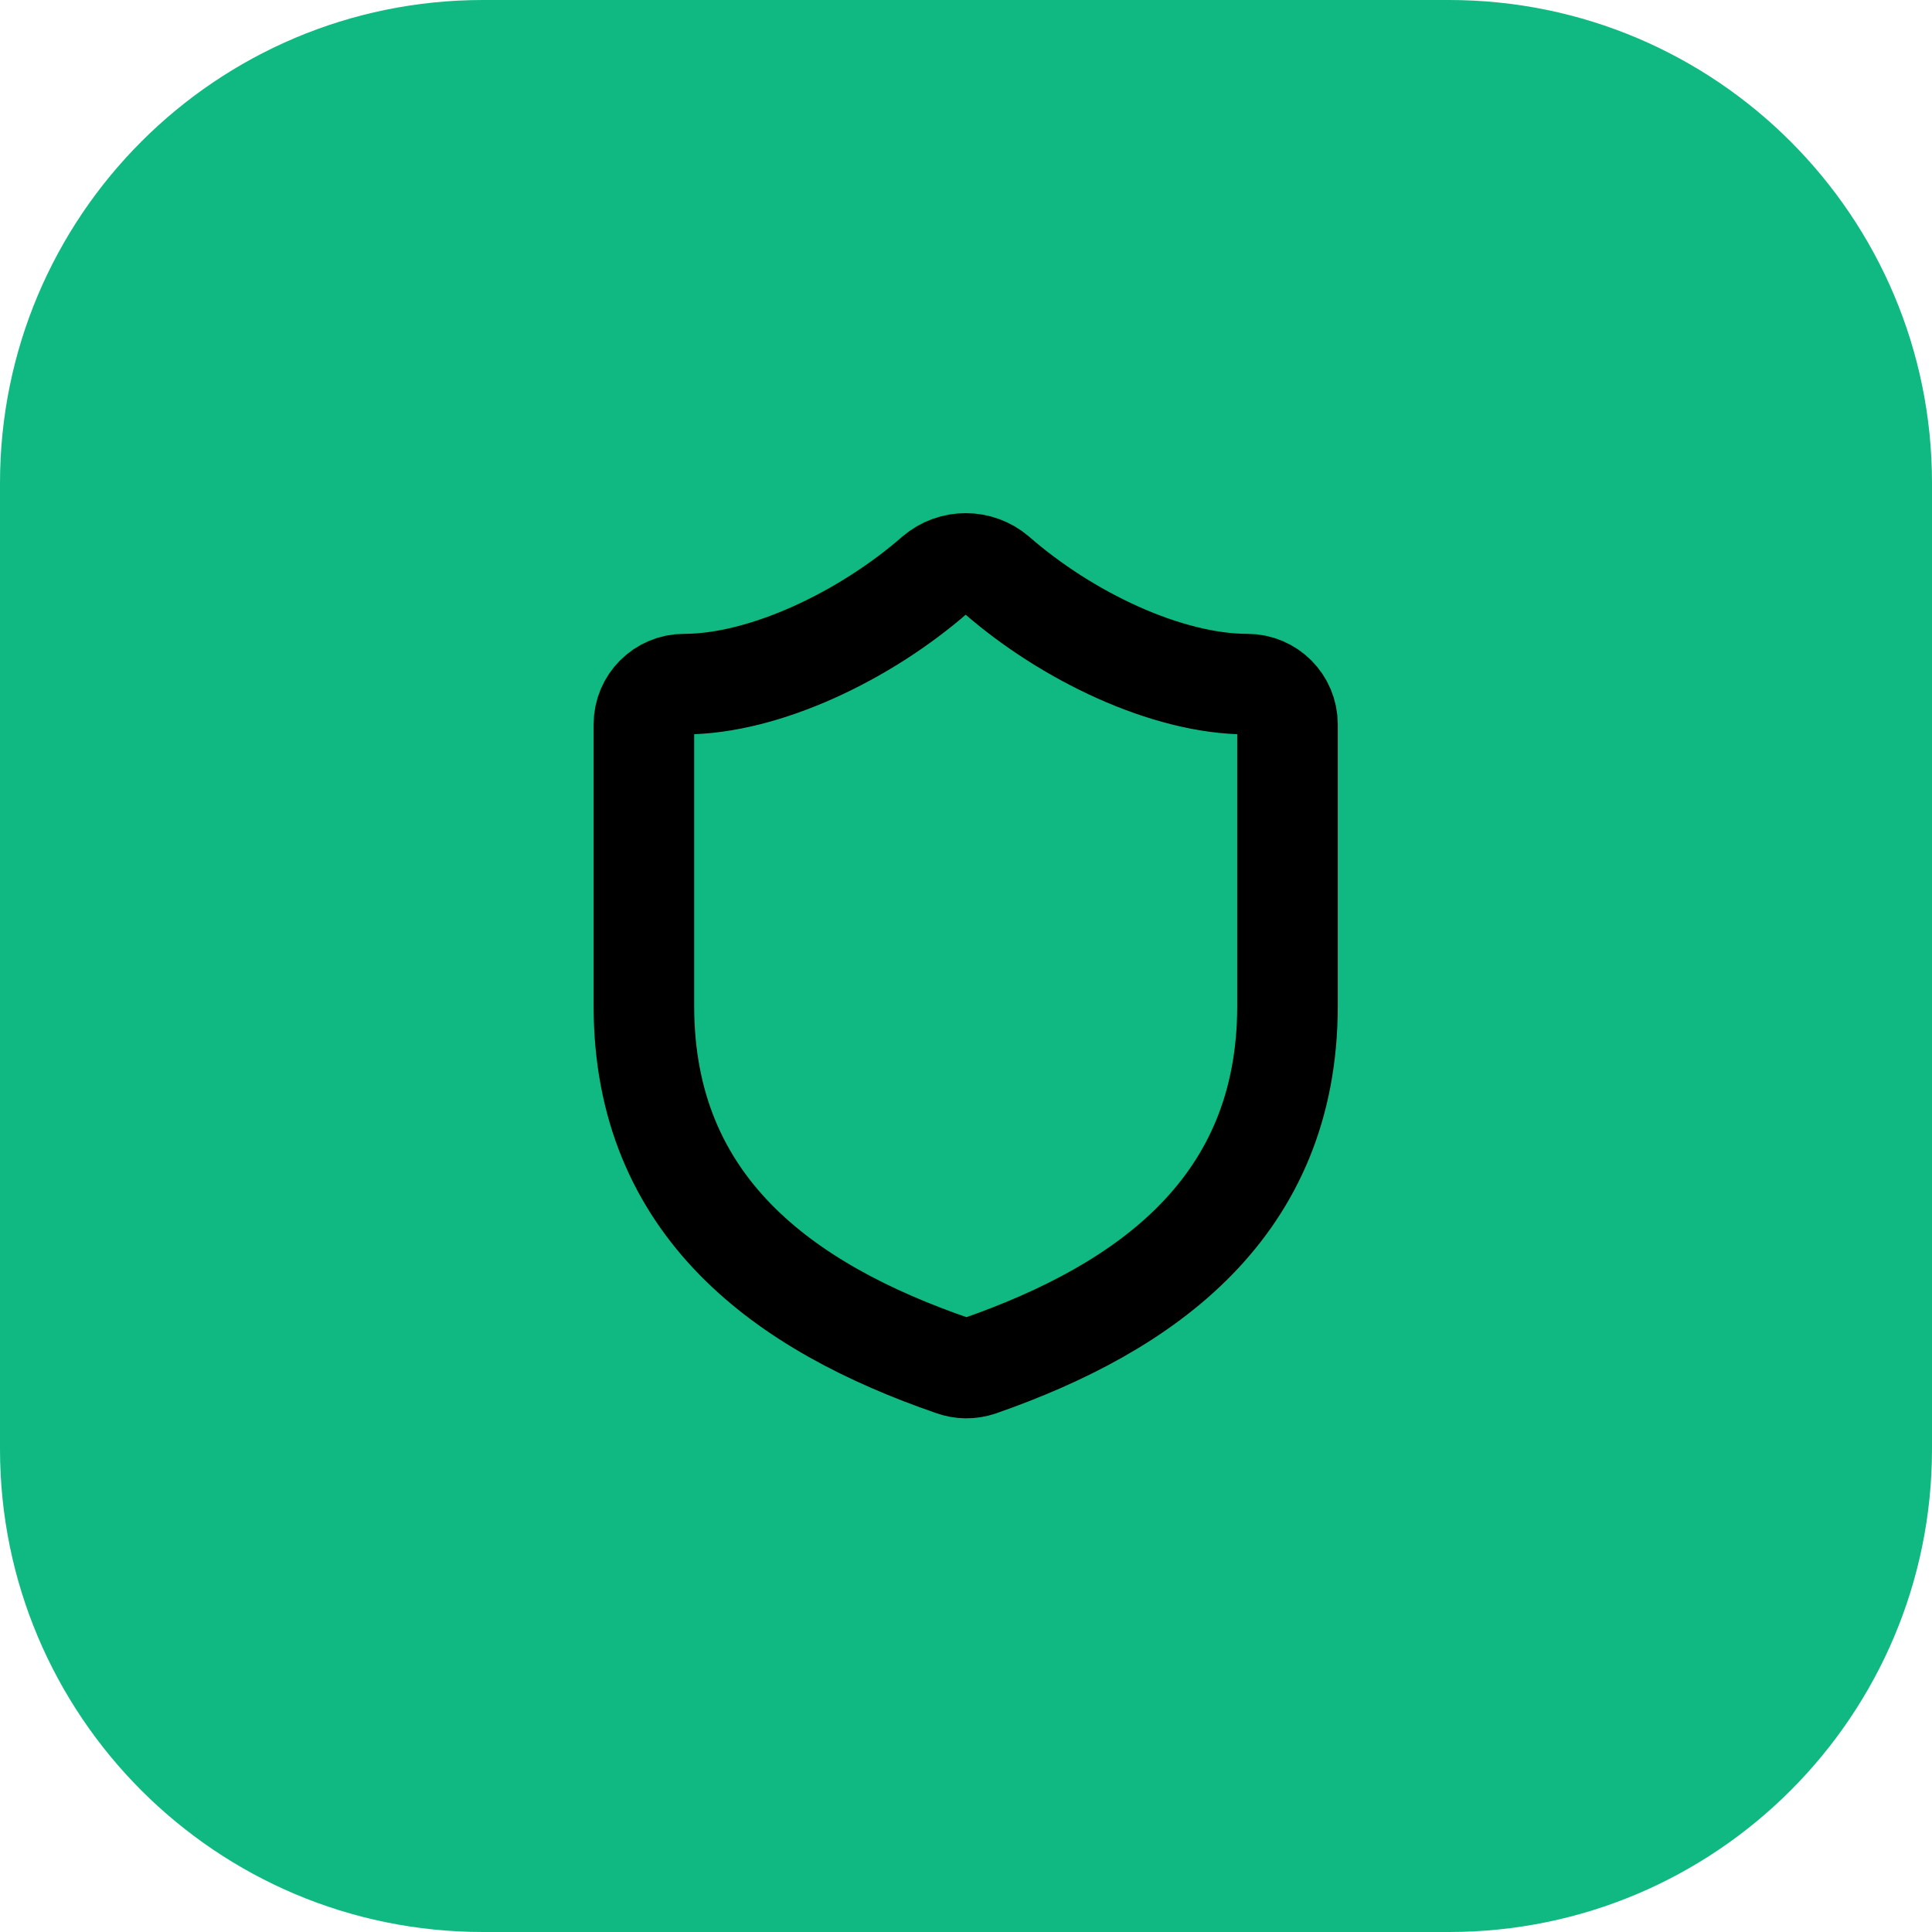
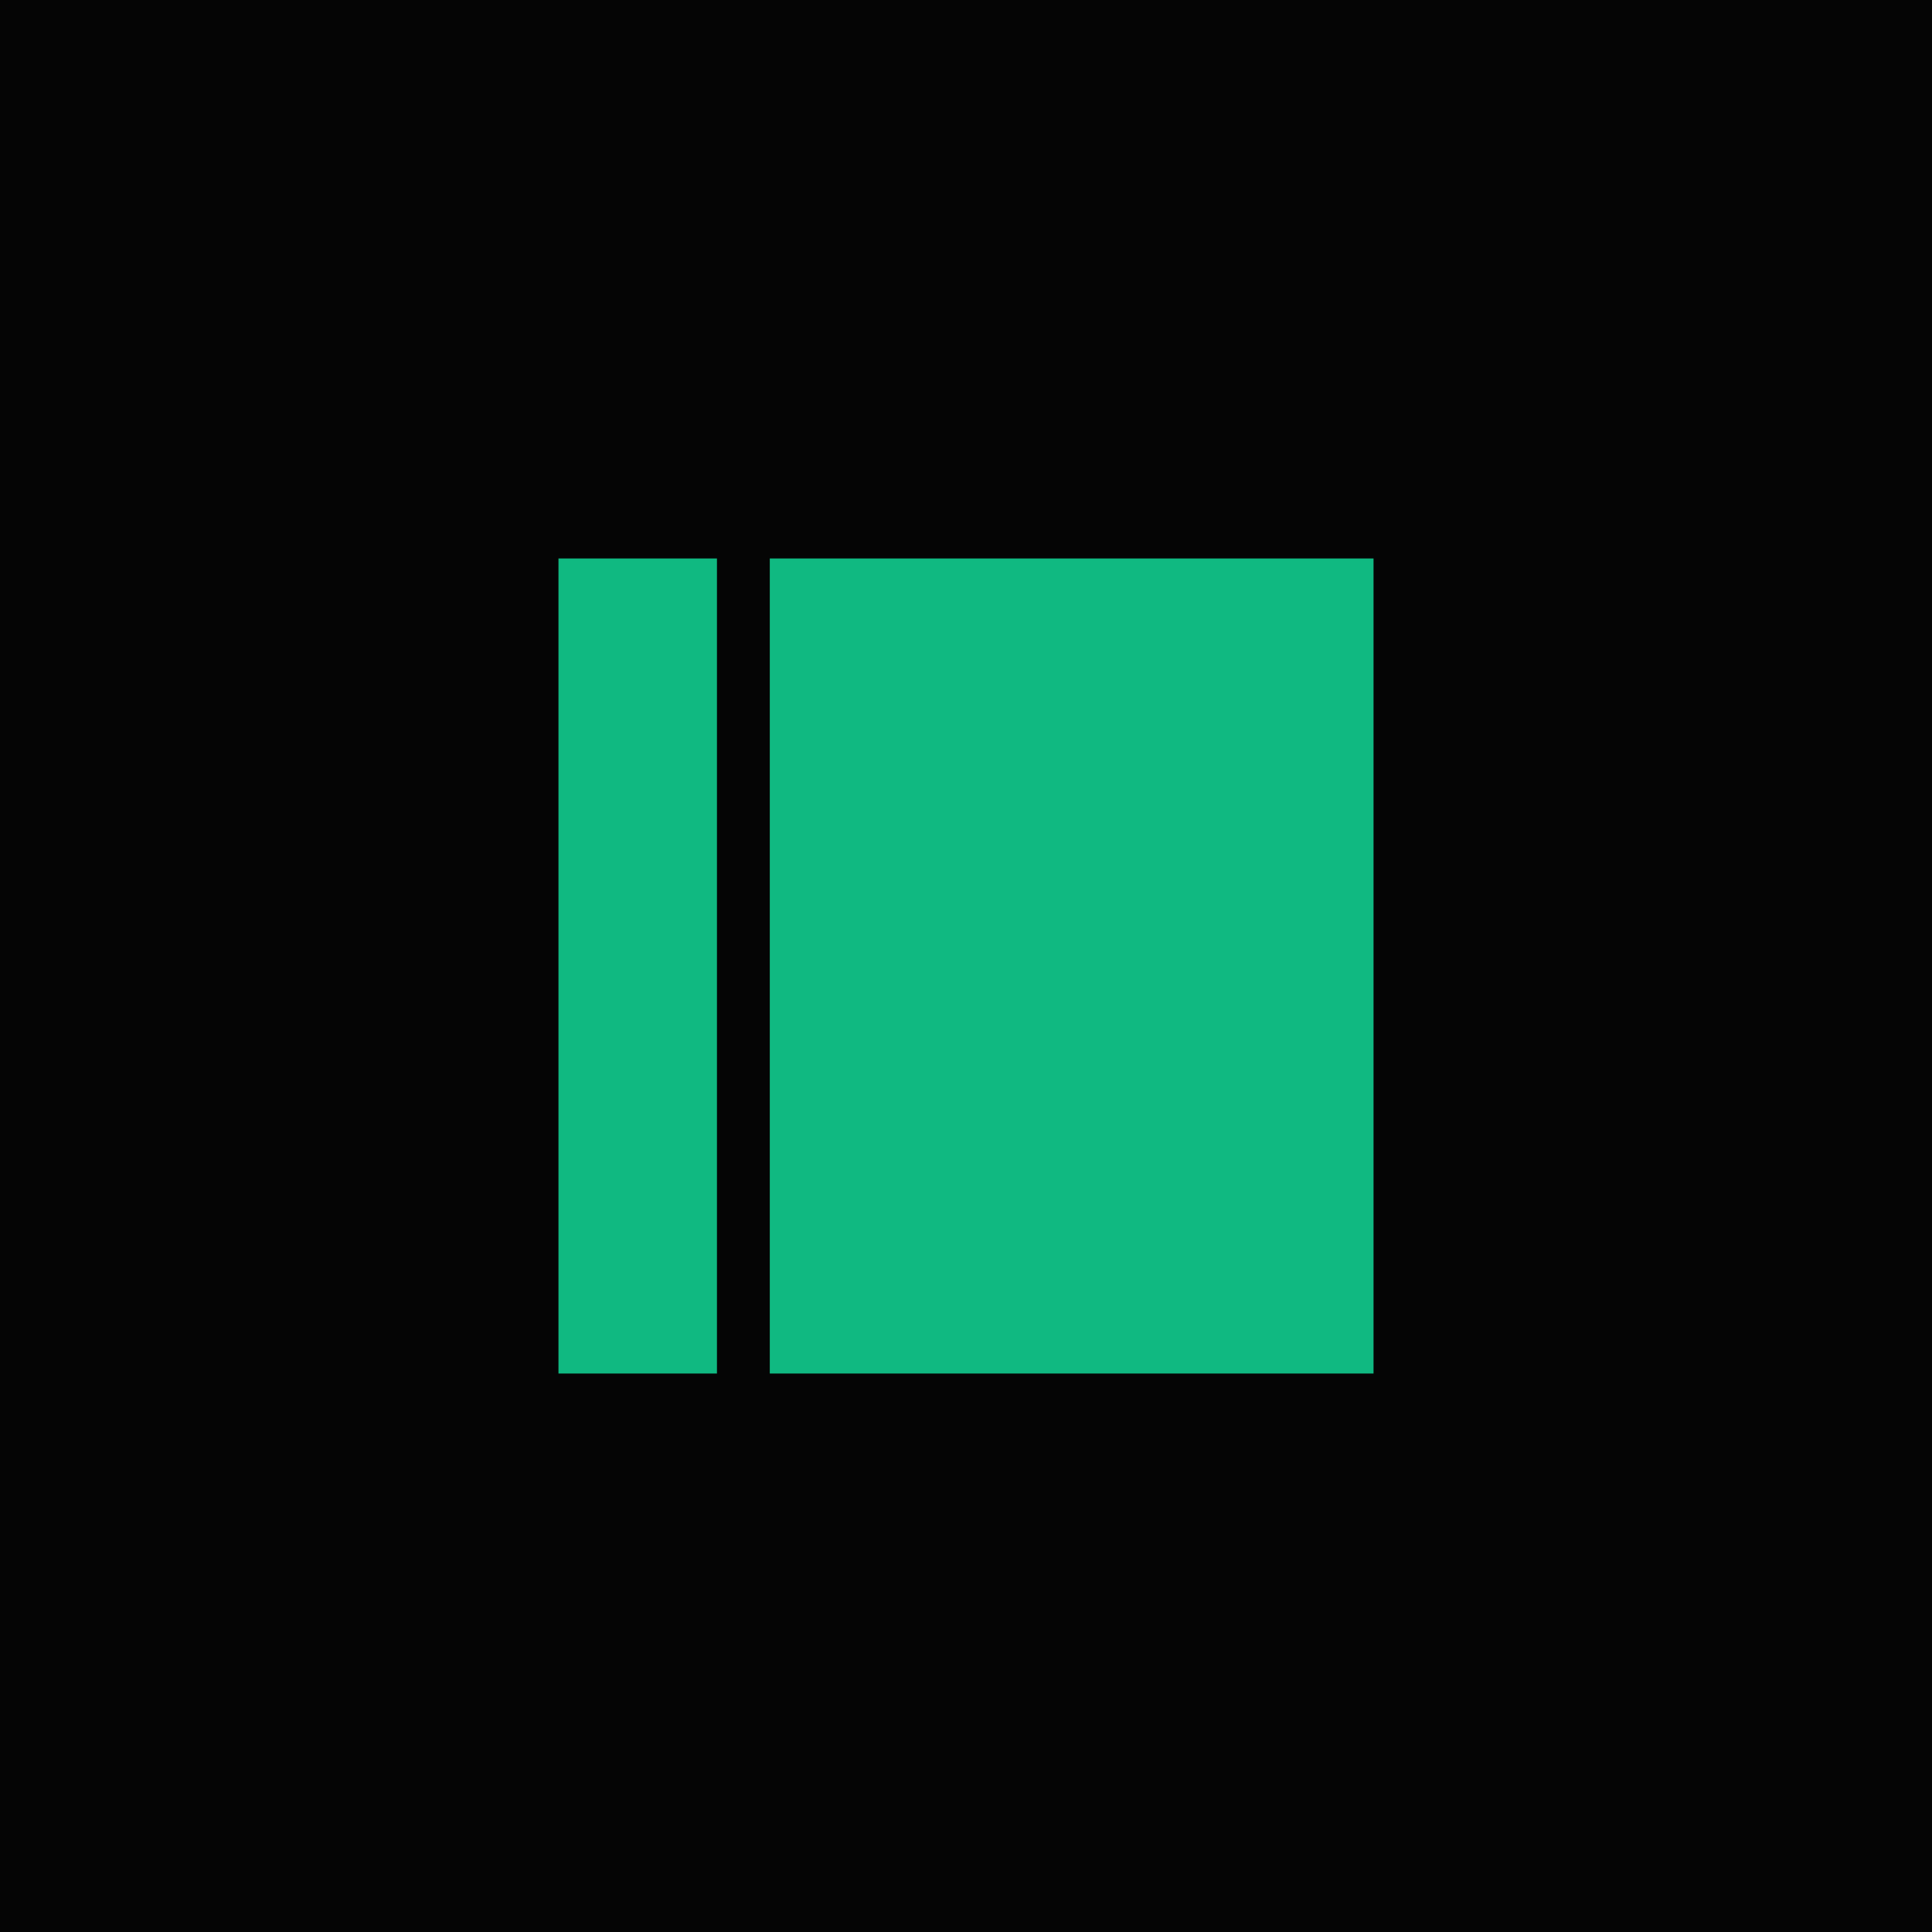
<svg xmlns="http://www.w3.org/2000/svg" viewBox="0 0 512 512">
-   <rect width="512" height="512" rx="128" fill="#10b981" />
-   <g transform="translate(128, 128) scale(10.66)">
-     <path d="M20 13c0 5-3.5 7.5-7.66 8.95a1 1 0 0 1-.67-.01C7.5 20.5 4 18 4 13V6a1 1 0 0 1 1-1c2 0 4.5-1.2 6.24-2.72a1.17 1.17 0 0 1 1.52 0C14.51 3.81 17 5 19 5a1 1 0 0 1 1 1z" fill="none" stroke="black" stroke-width="2.5" stroke-linecap="round" stroke-linejoin="round" />
+   <rect width="512" height="512" fill="#050505" />
+   <g transform="translate(148, 148)">
+     <rect width="42" height="216" fill="#10b981" />
+     <rect x="56" width="160" height="216" fill="#10b981" />
  </g>
</svg>
